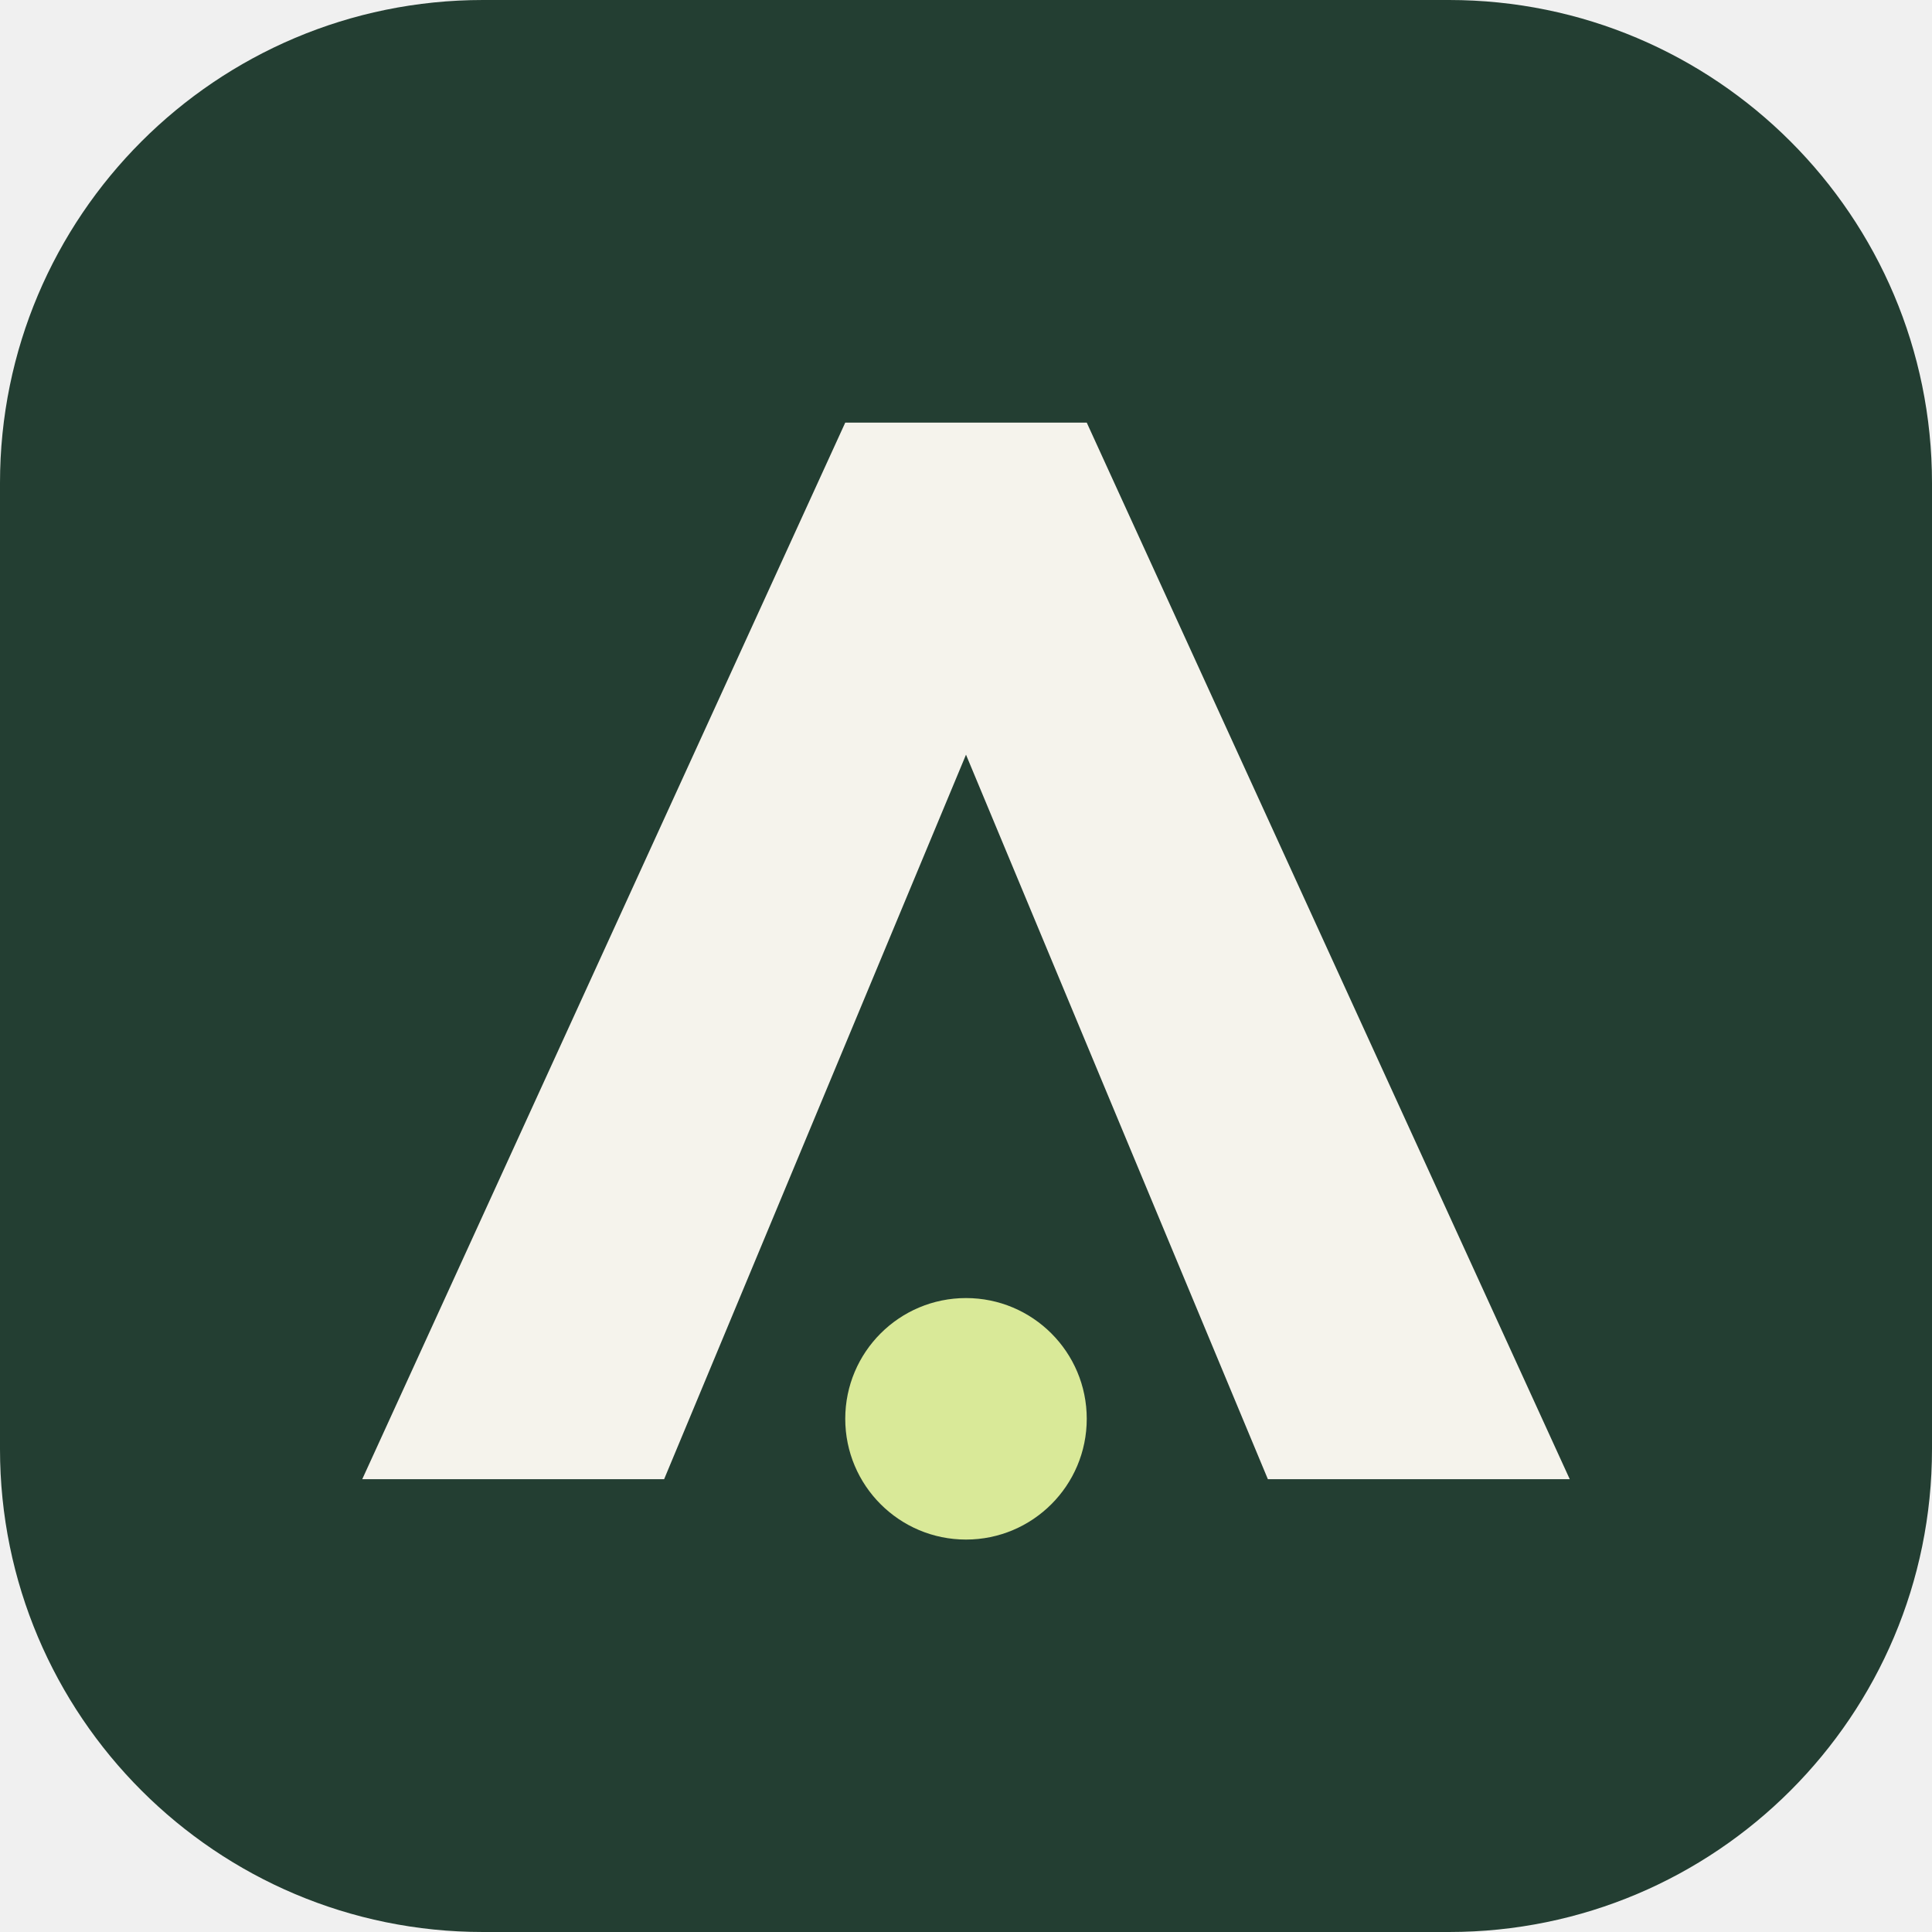
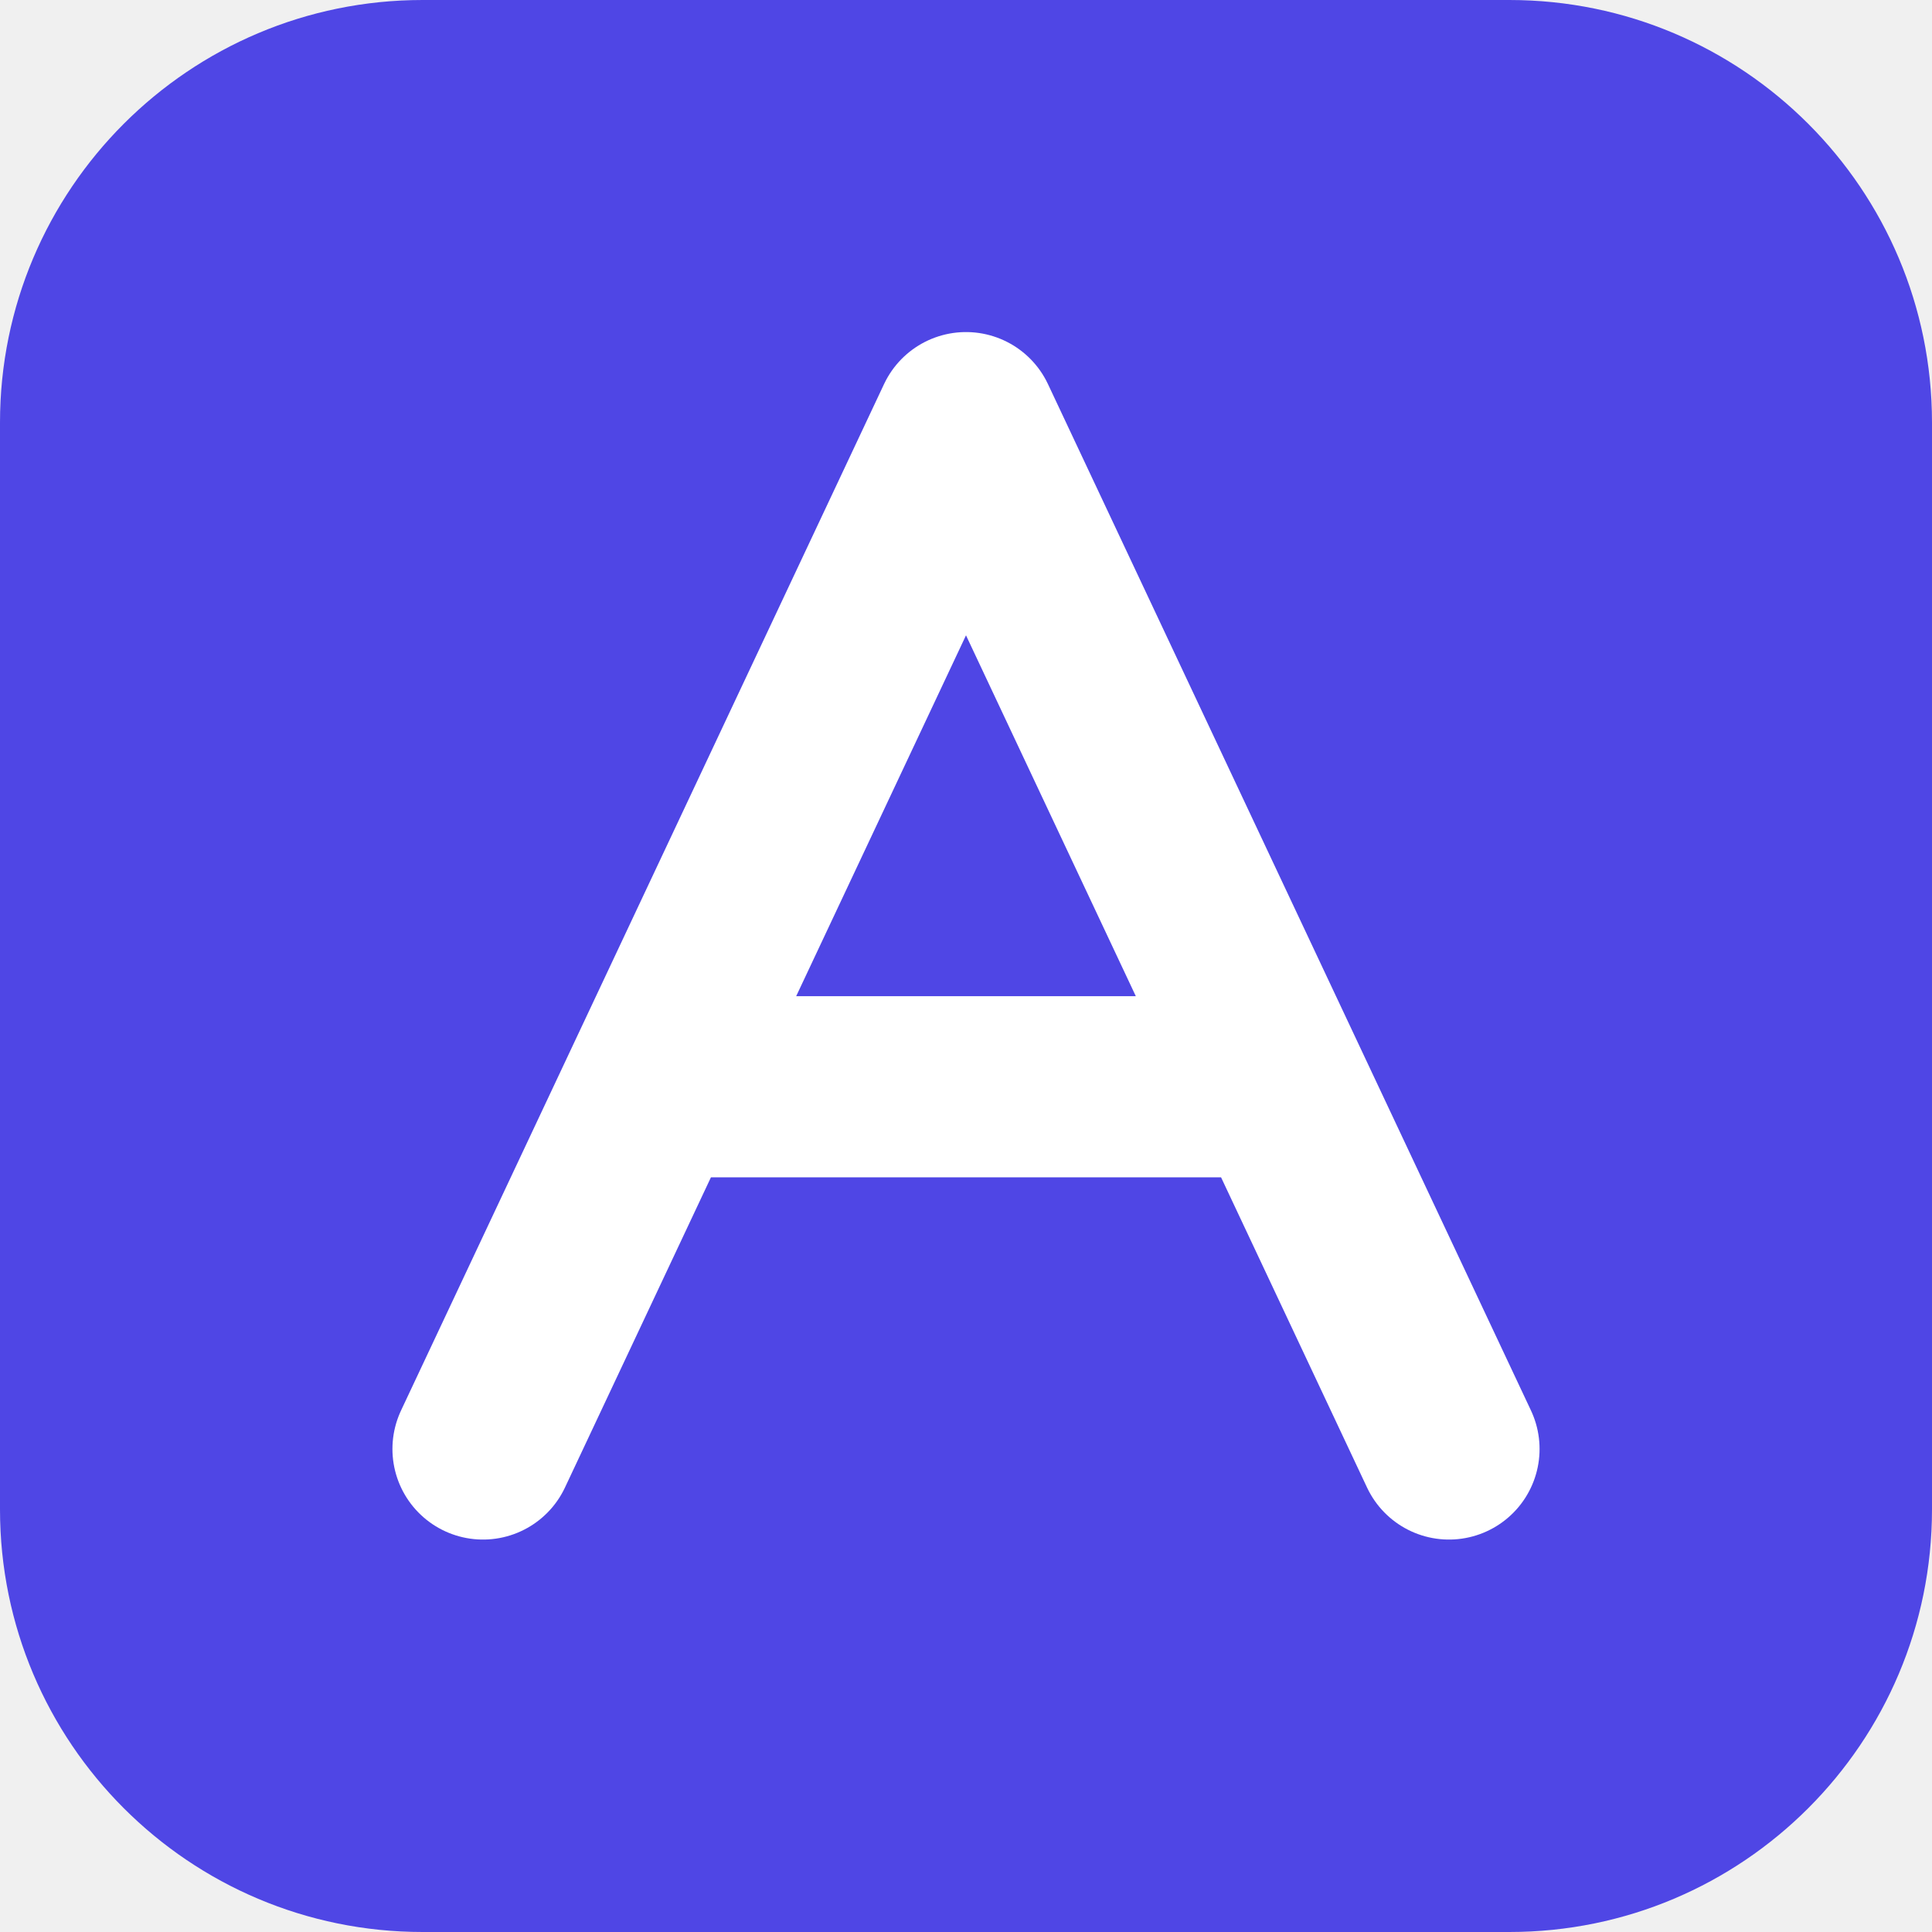
- <svg xmlns="http://www.w3.org/2000/svg" viewBox="0 0 64 64">
-   <rect width="64" height="64" rx="16" fill="#233e32" />
-   <path d="m12 49 16-35h8l16 35H42L32 25 22 49Z" fill="#f5f3ec" />
-   <circle cx="32" cy="47" r="4" fill="#d9e998" />
+ <svg xmlns="http://www.w3.org/2000/svg" viewBox="0 0 32 32">
+   <rect width="32" height="32" rx="7" fill="#4f46e5" />
+   <path d="M8 24 16 7l8 17M11 18h10" fill="none" stroke="white" stroke-width="3" stroke-linecap="round" stroke-linejoin="round" />
</svg>
